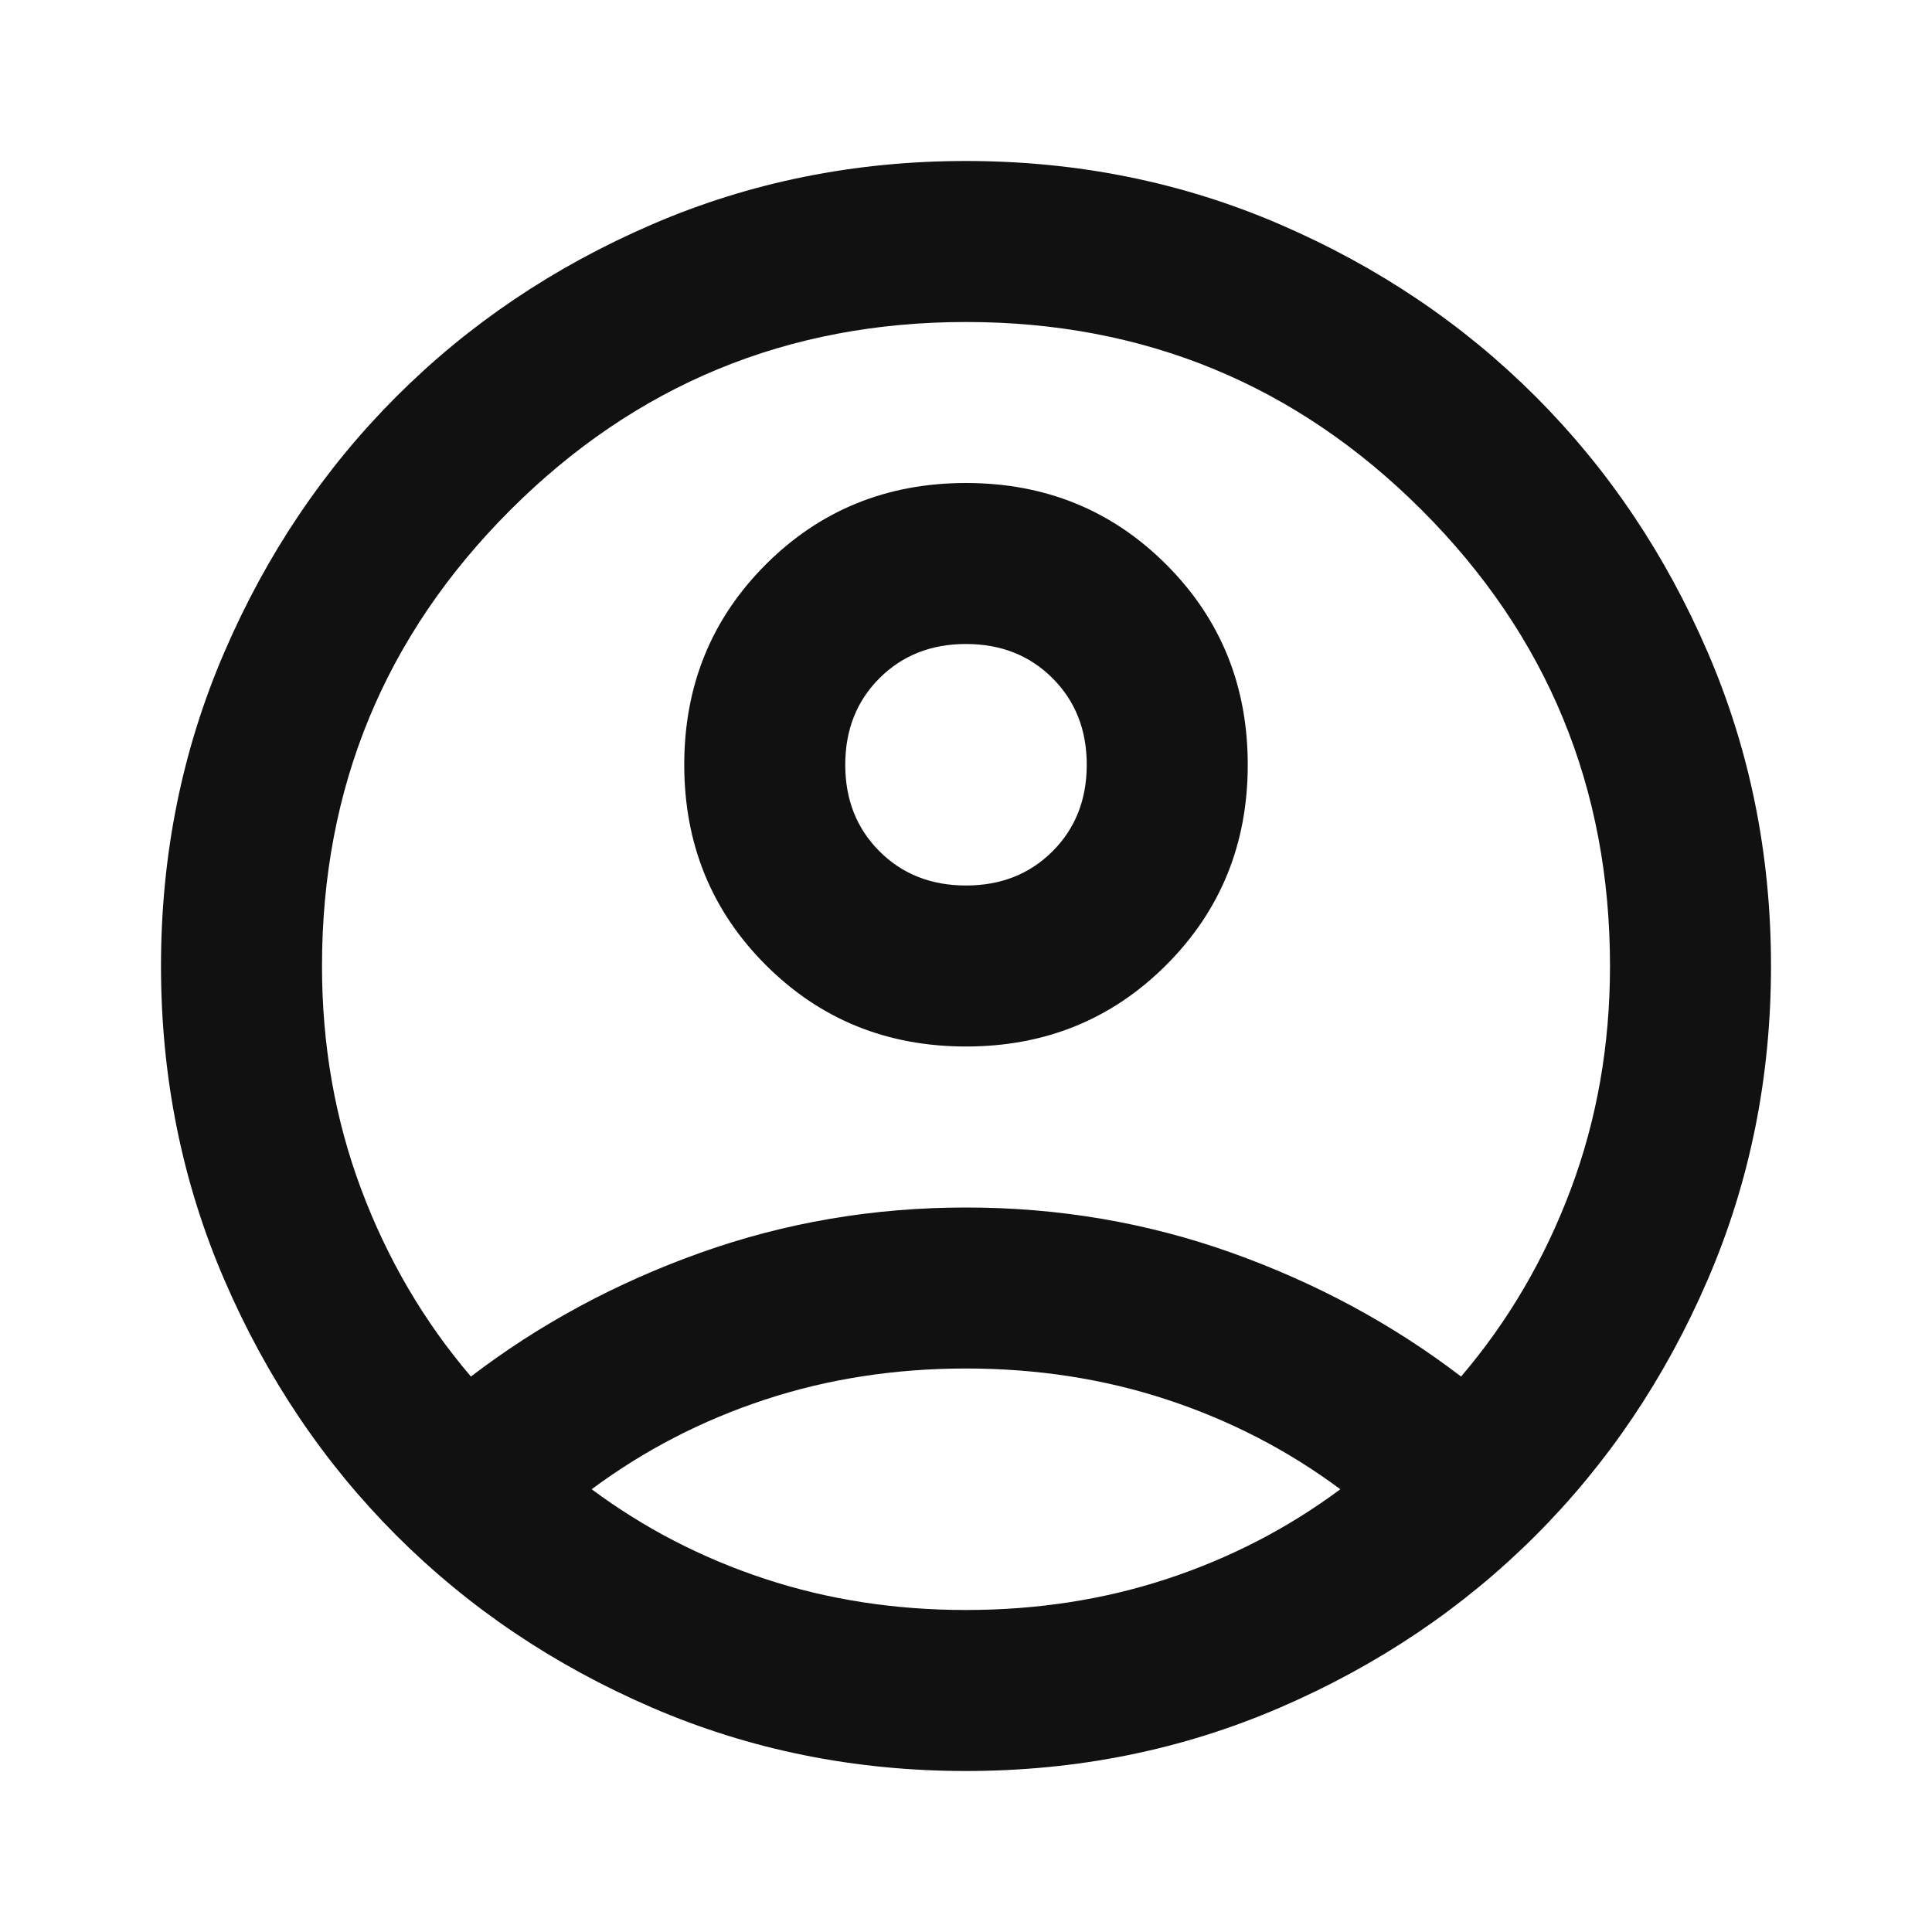
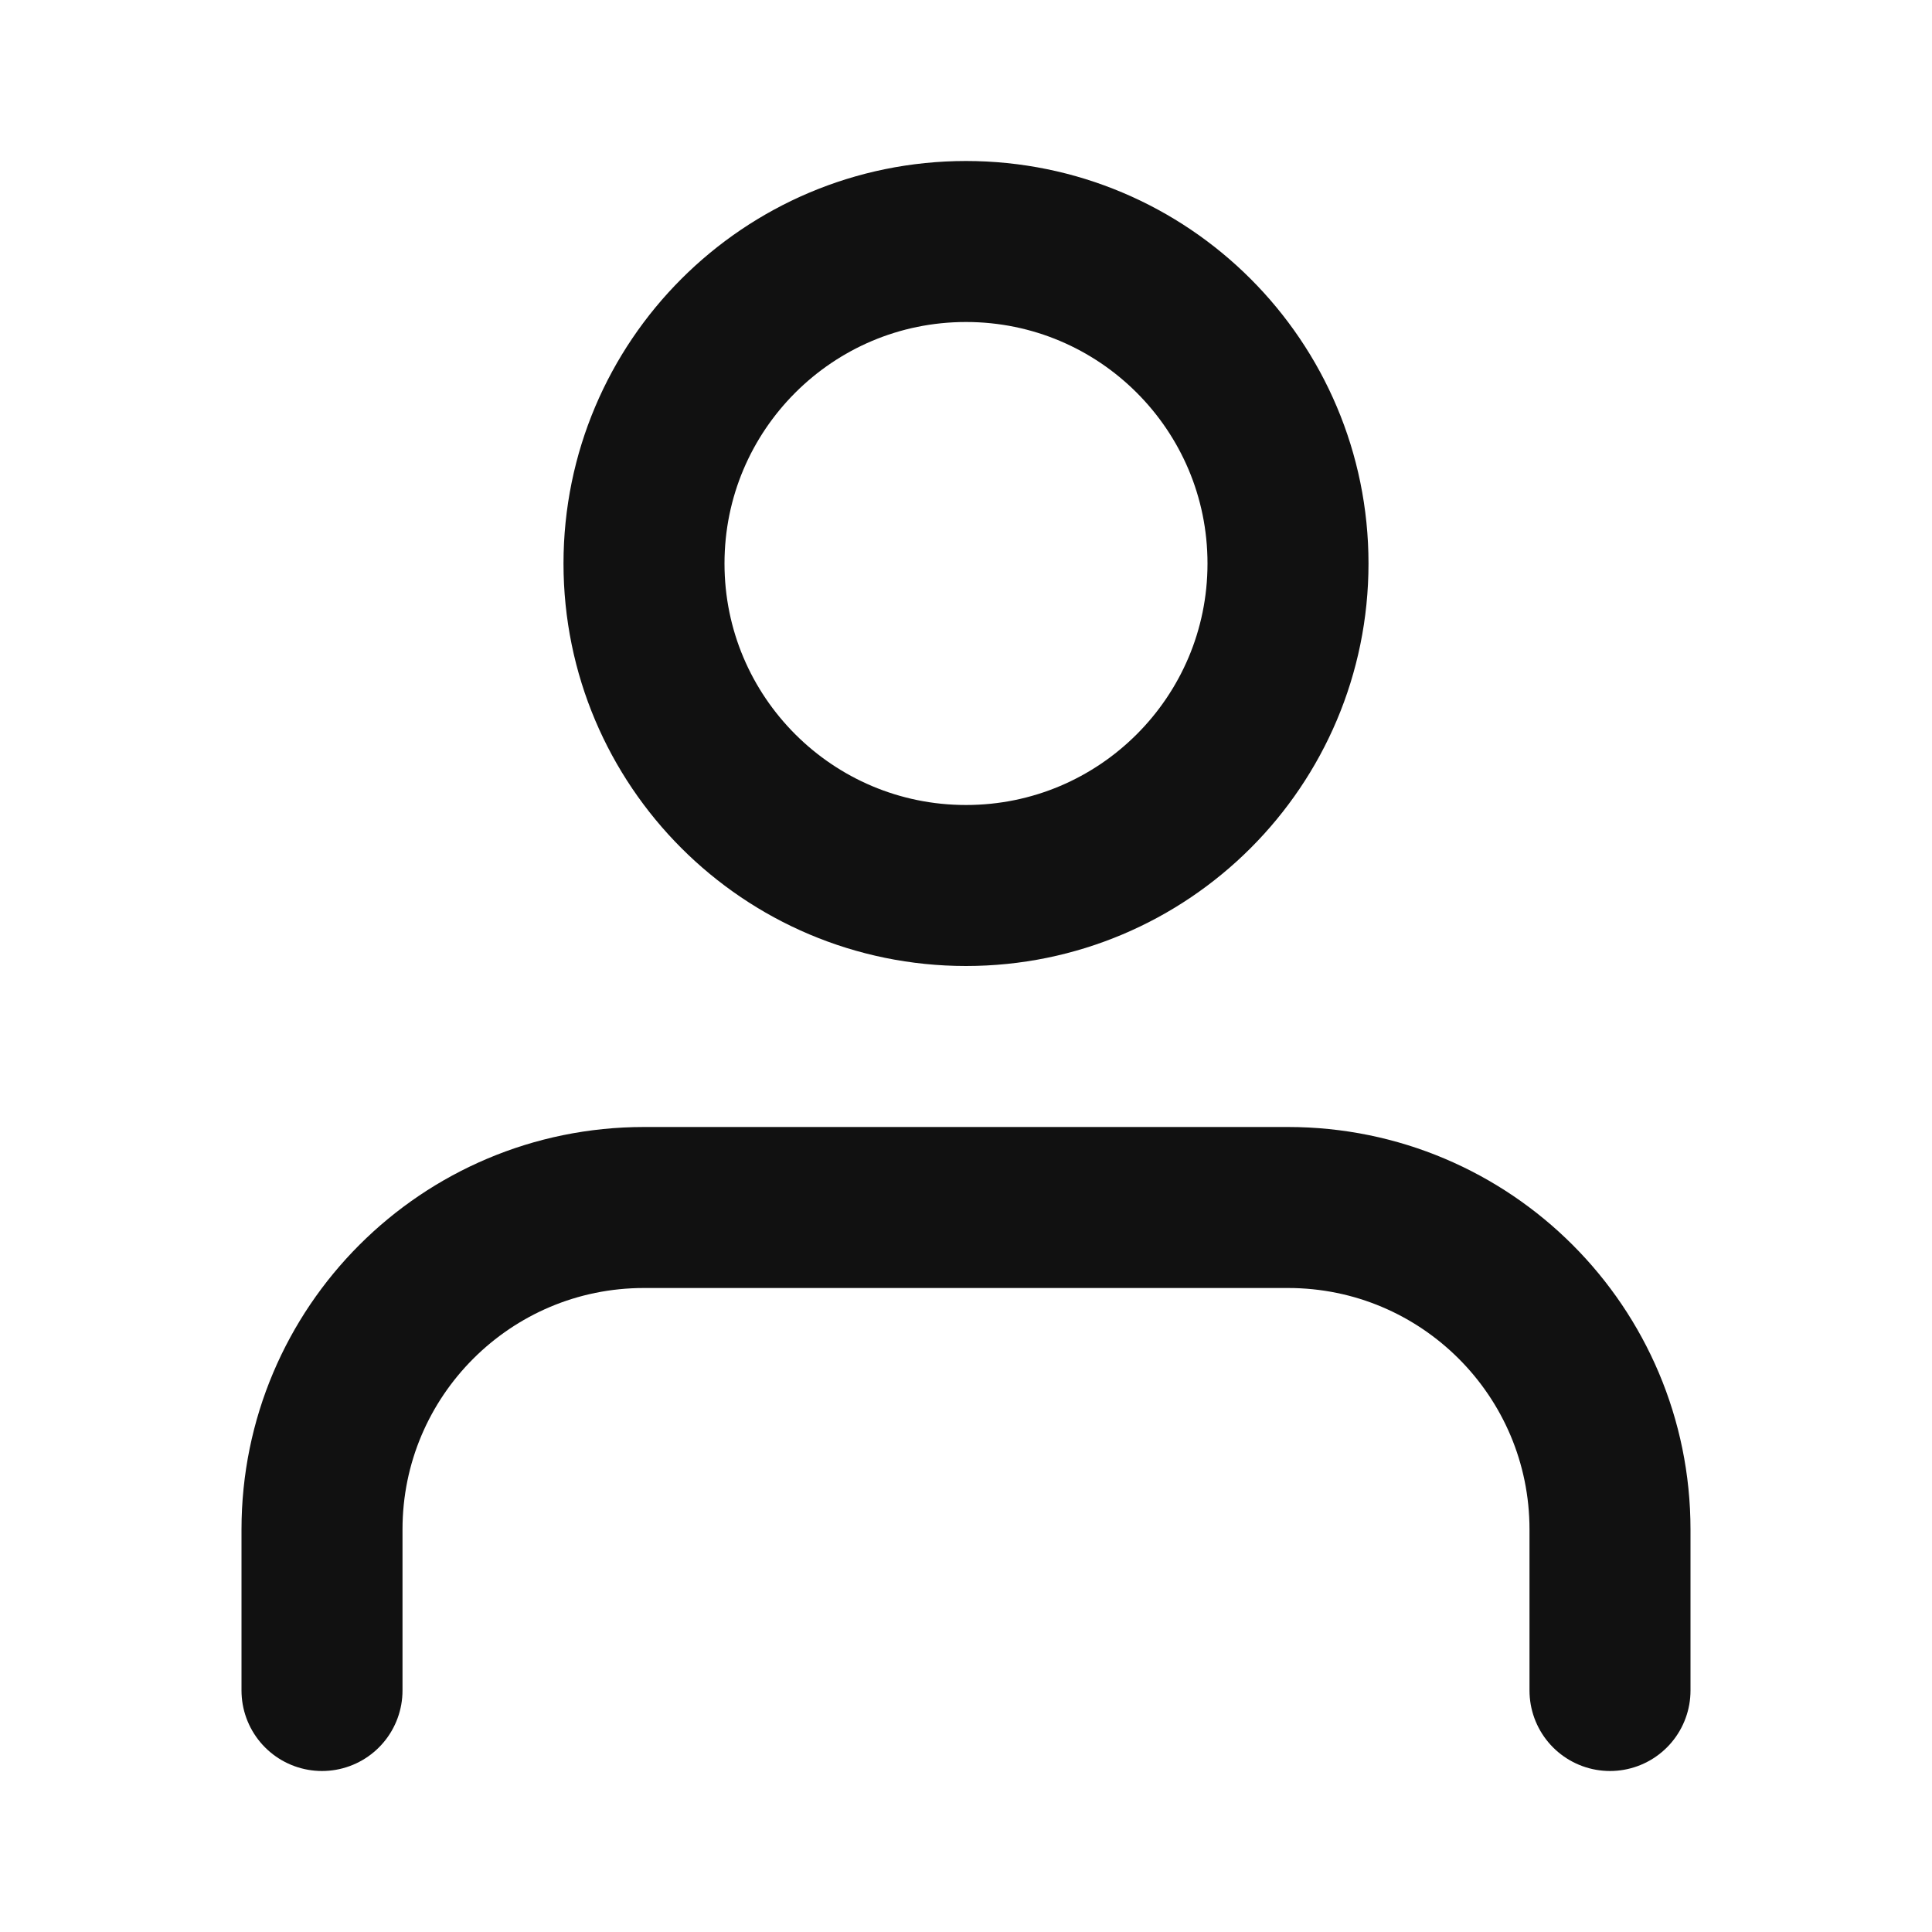
- <svg xmlns="http://www.w3.org/2000/svg" height="24px" viewBox="0 -960 960 960" width="24px" fill="#111111">
-   <path d="M234-276q51-39 114-61.5T480-360q69 0 132 22.5T726-276q35-41 54.5-93T800-480q0-133-93.5-226.5T480-800q-133 0-226.5 93.5T160-480q0 59 19.5 111t54.5 93Zm246-164q-59 0-99.5-40.5T340-580q0-59 40.5-99.5T480-720q59 0 99.5 40.5T620-580q0 59-40.5 99.5T480-440Zm0 360q-83 0-156-31.5T197-197q-54-54-85.5-127T80-480q0-83 31.5-156T197-763q54-54 127-85.5T480-880q83 0 156 31.5T763-763q54 54 85.5 127T880-480q0 83-31.5 156T763-197q-54 54-127 85.5T480-80Zm0-80q53 0 100-15.5t86-44.5q-39-29-86-44.5T480-280q-53 0-100 15.5T294-220q39 29 86 44.5T480-160Zm0-360q26 0 43-17t17-43q0-26-17-43t-43-17q-26 0-43 17t-17 43q0 26 17 43t43 17Zm0-60Zm0 360Z" />
+ <svg xmlns="http://www.w3.org/2000/svg" width="24" height="24" viewBox="0 0 24 24">
+   <path d="M20 21v-2a4 4 0 0 0-4-4H8a4 4 0 0 0-4 4v2" fill="none" stroke="#111111" stroke-width="2" stroke-linecap="round" stroke-linejoin="round" />
+   <circle cx="12" cy="7" r="4" fill="none" stroke="#111111" stroke-width="2" stroke-linecap="round" stroke-linejoin="round" />
</svg>
